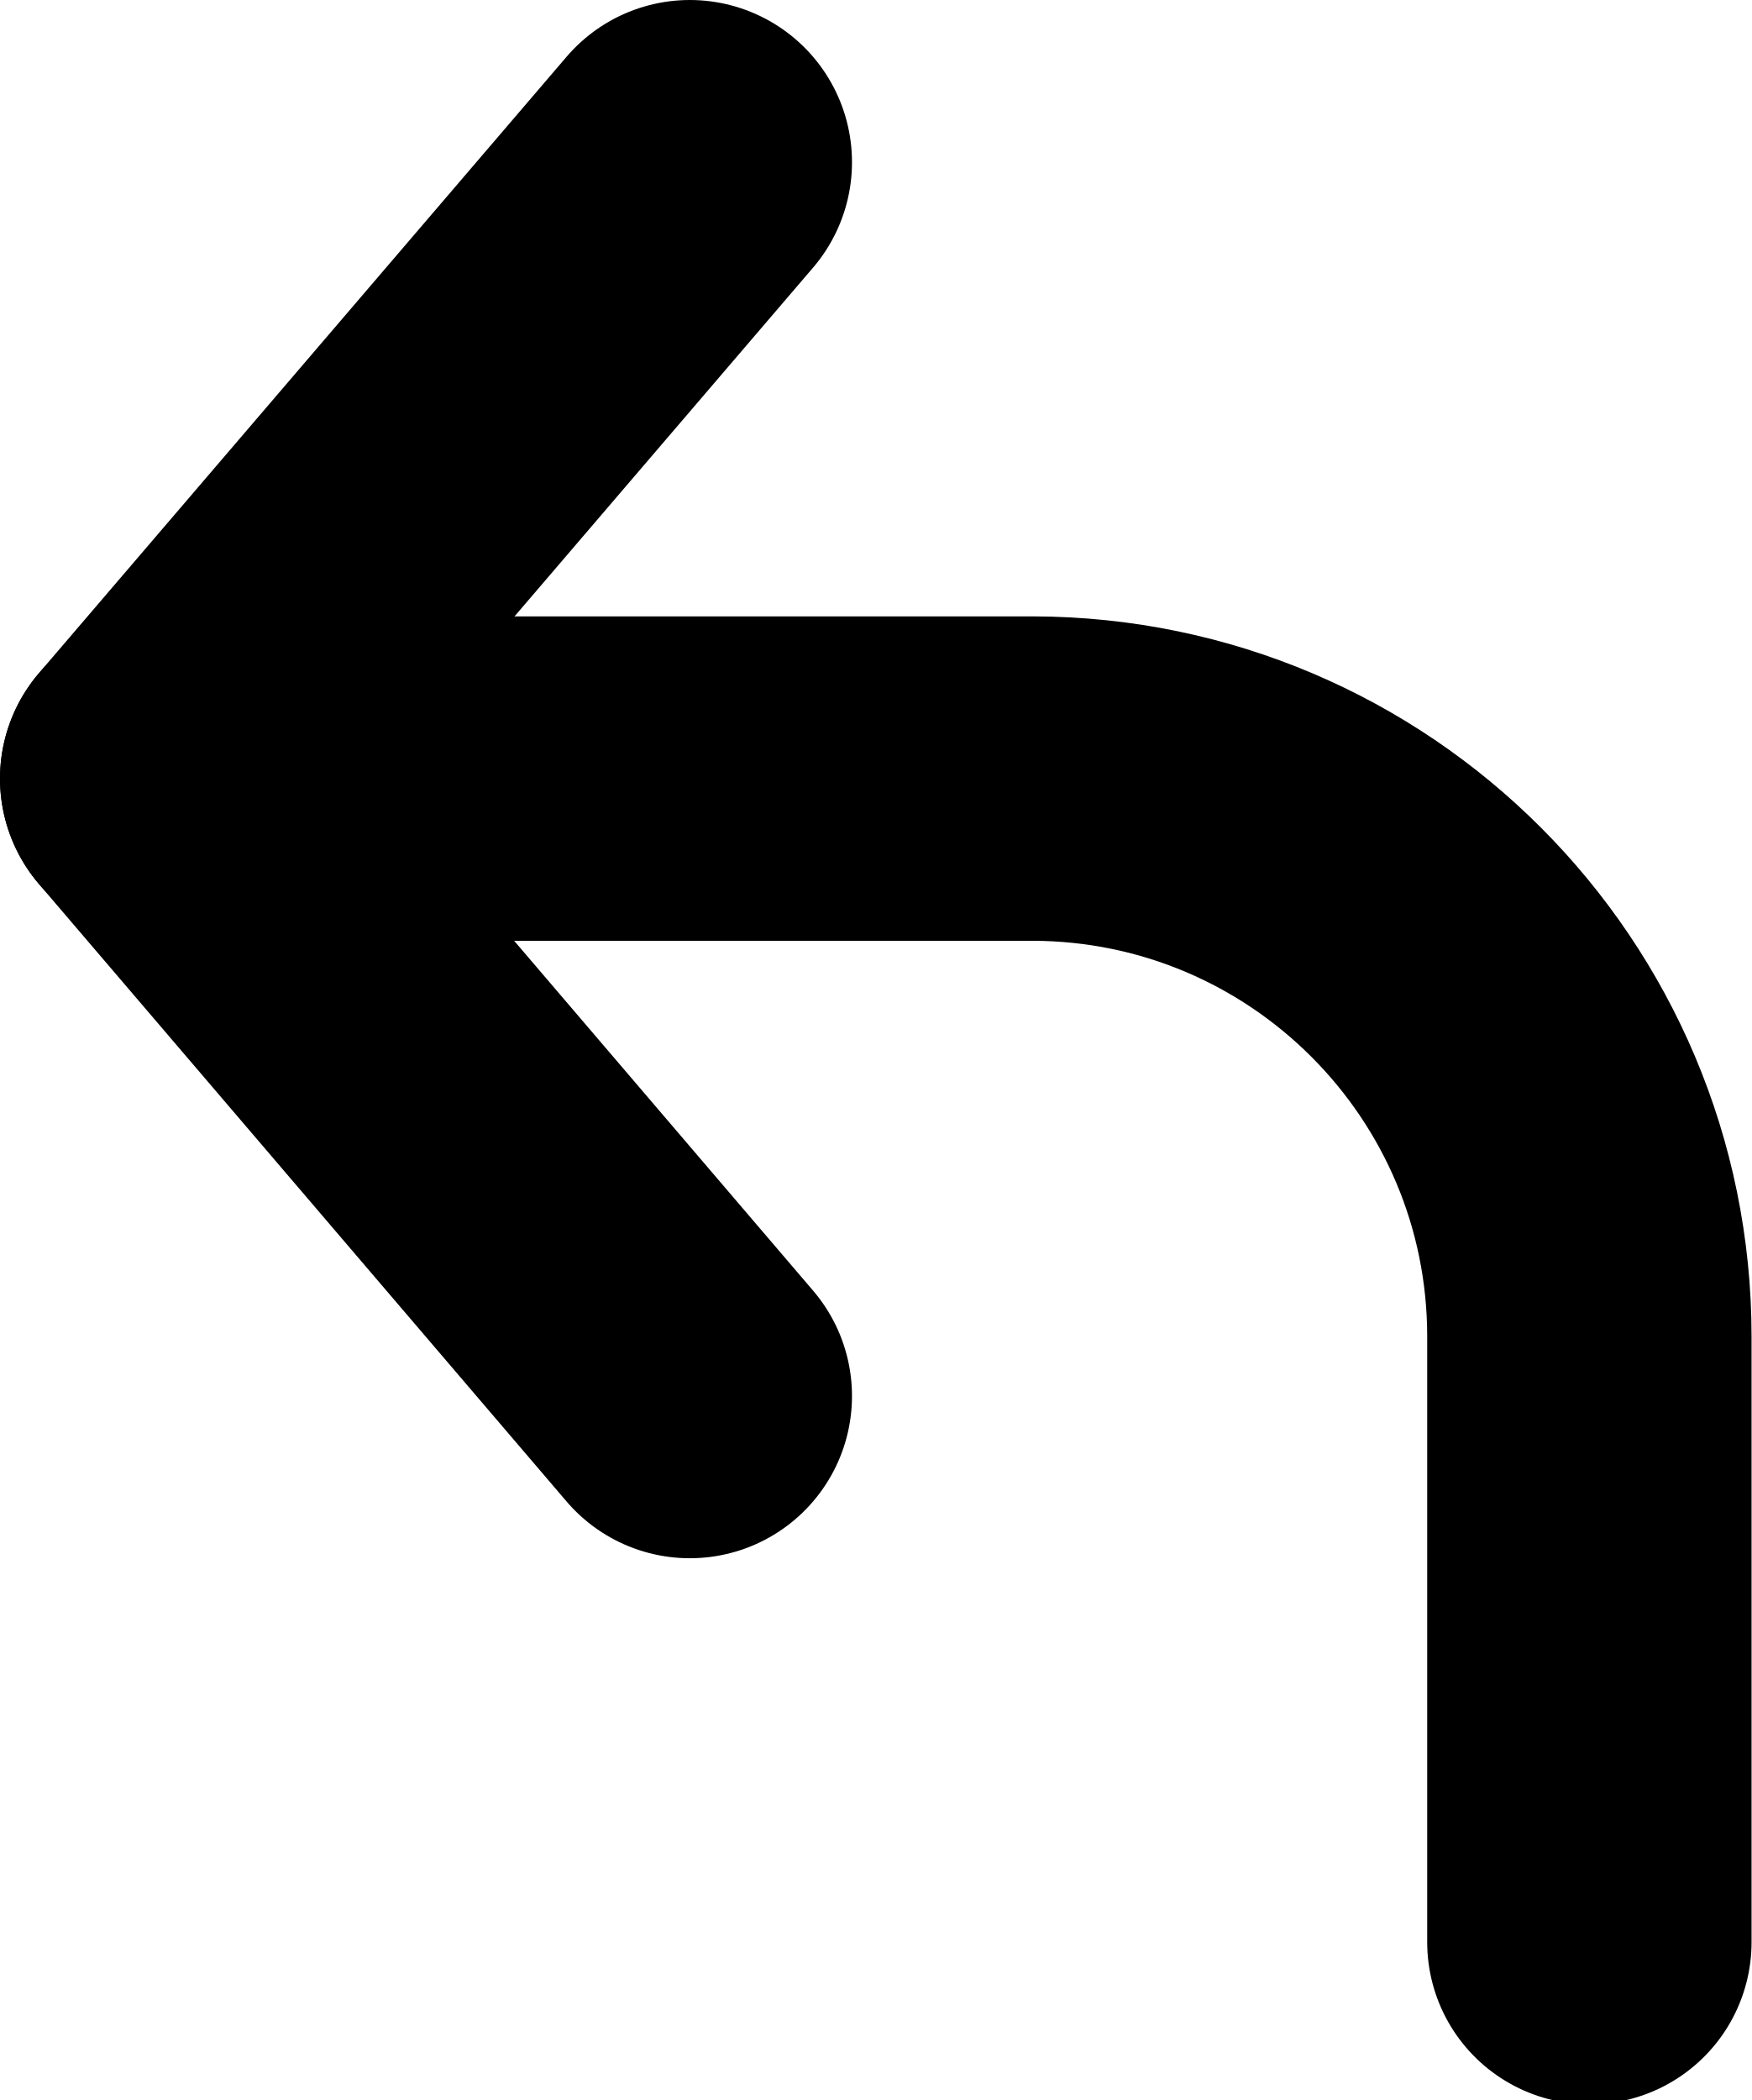
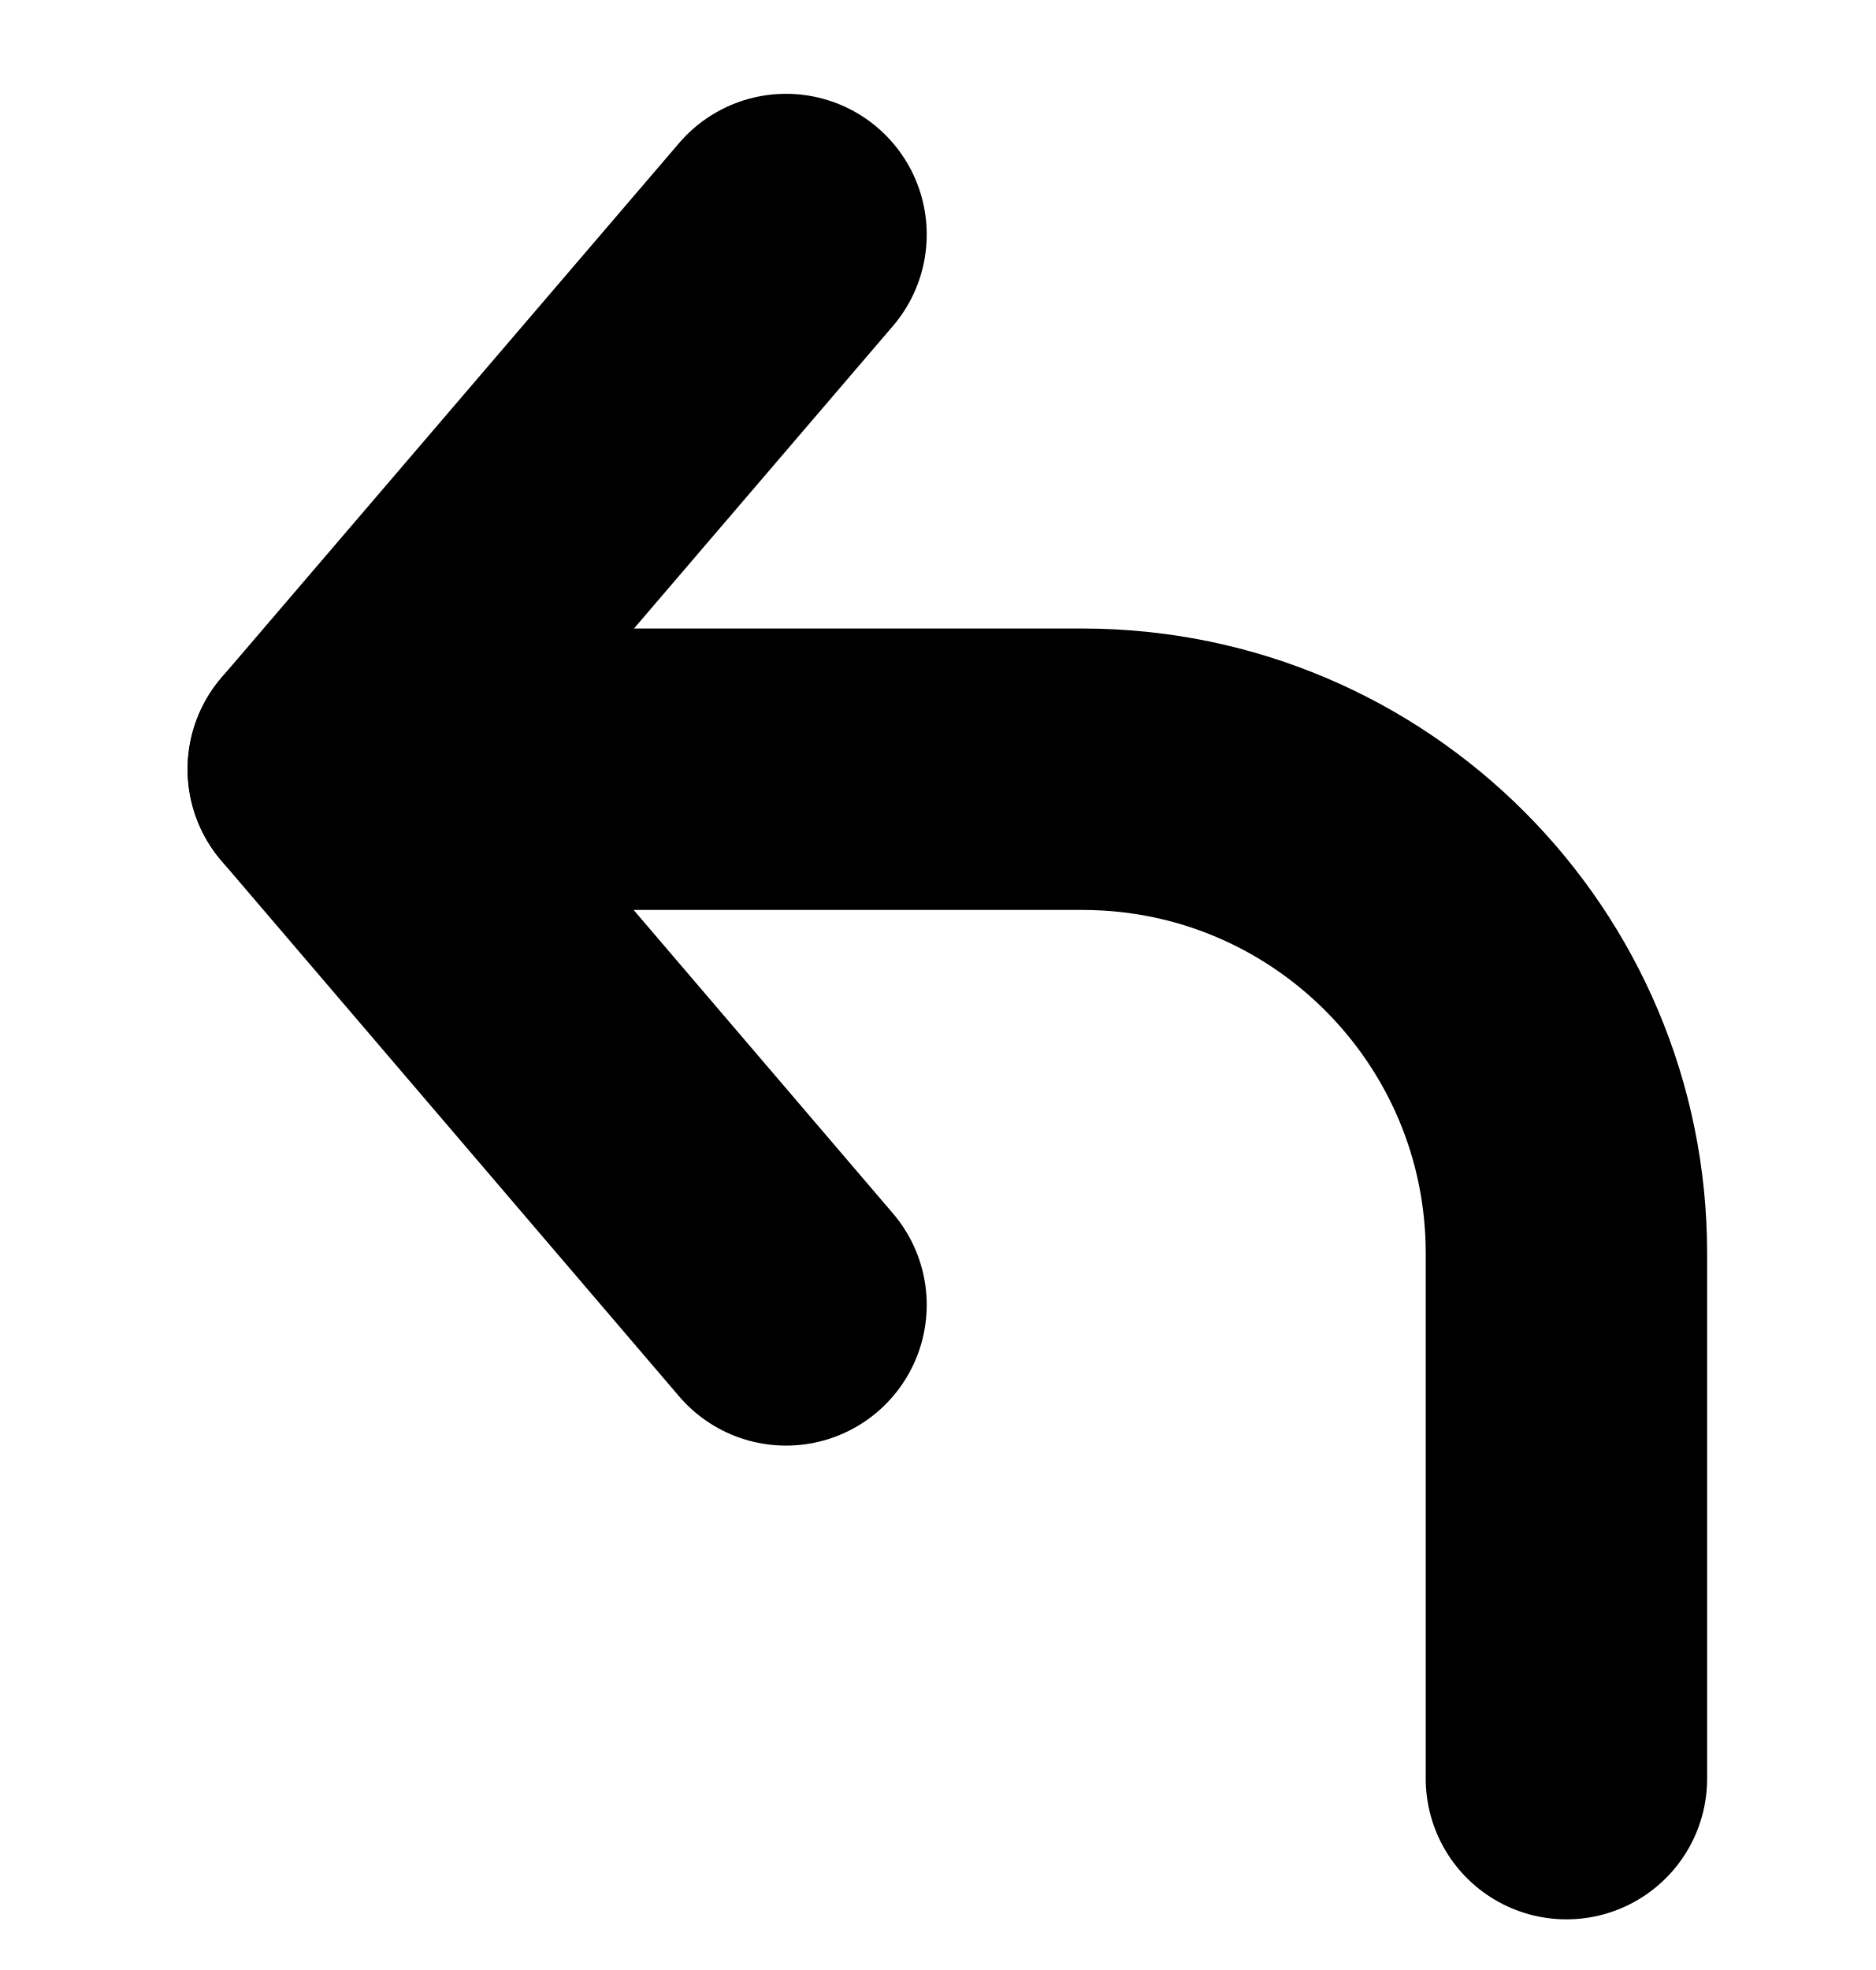
- <svg xmlns="http://www.w3.org/2000/svg" viewBox="0 0 16.2 19.42">
+ <svg xmlns="http://www.w3.org/2000/svg" viewBox="-2 -1 20 21">
  <path d="M2.85,7.24H10.9a5.16,5.16,0,0,1,5.15,5.16V18" transform="translate(-1.35 -0.04)" style="fill:none;stroke:#000;stroke-linecap:round;stroke-linejoin:round;stroke-width:3px" />
  <polyline points="6.38 12.91 1.5 7.2 6.38 1.5" style="fill:none;stroke:#000;stroke-linecap:round;stroke-linejoin:round;stroke-width:3px" />
</svg>
